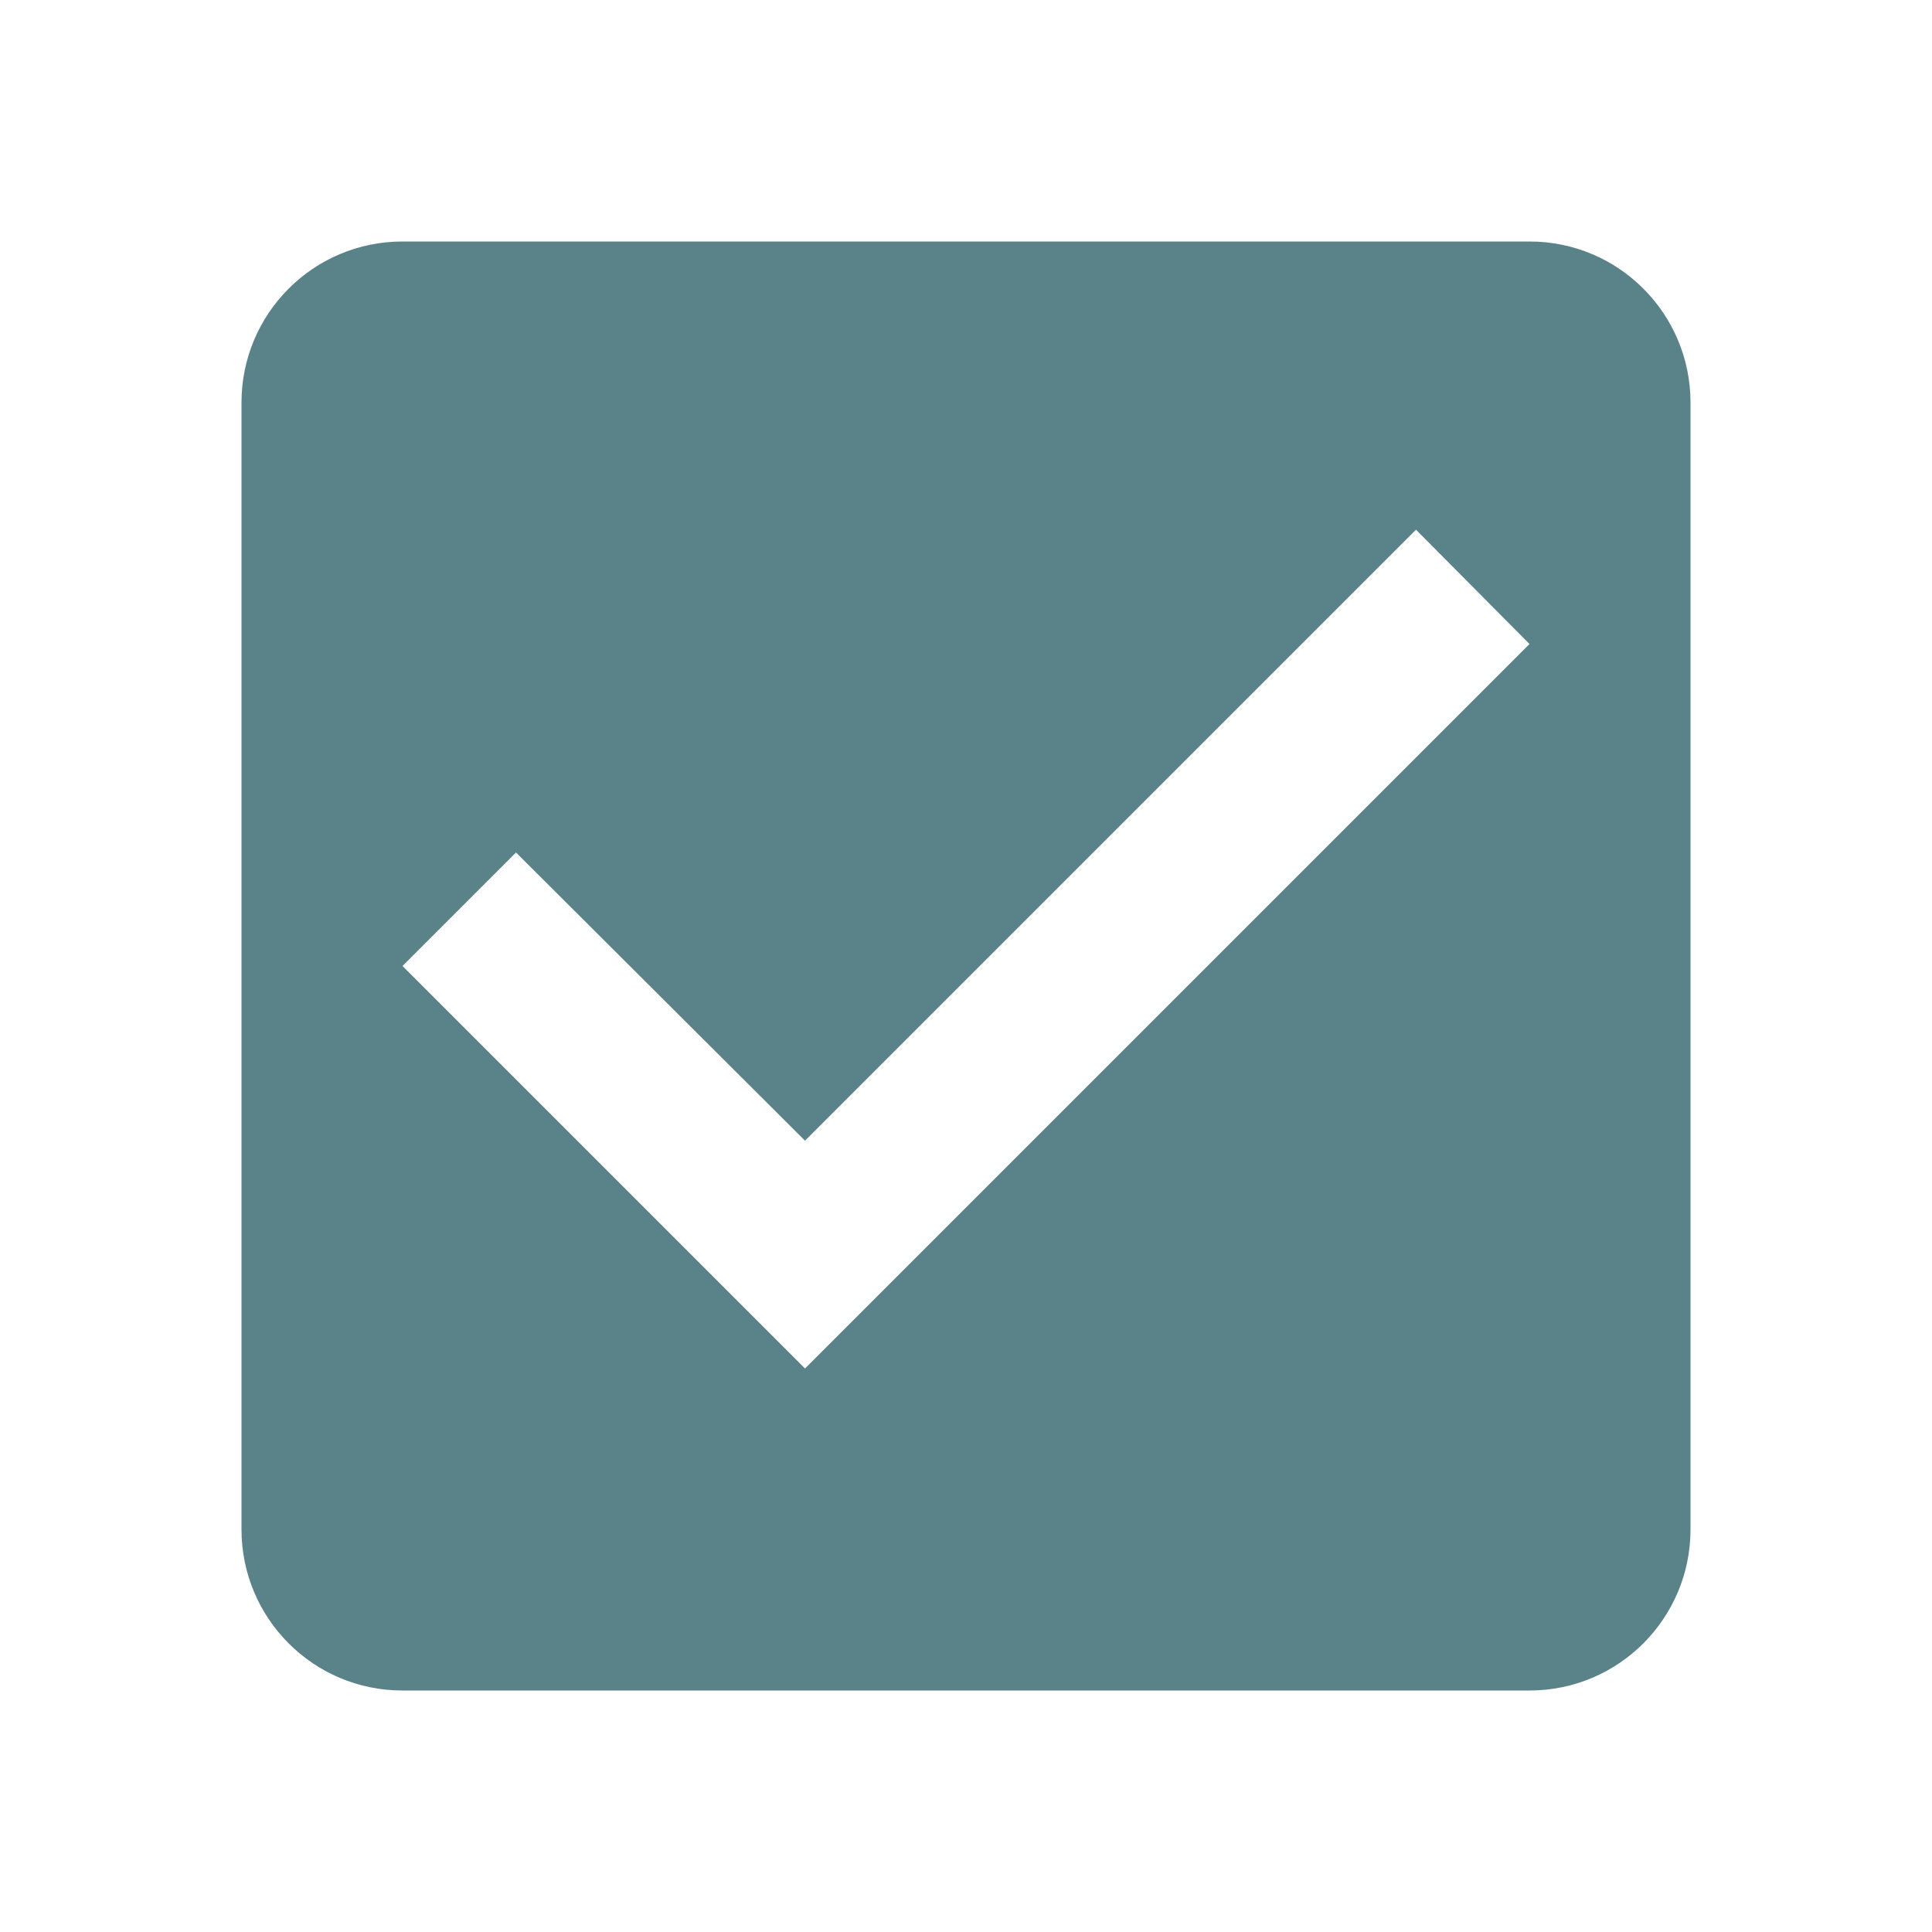
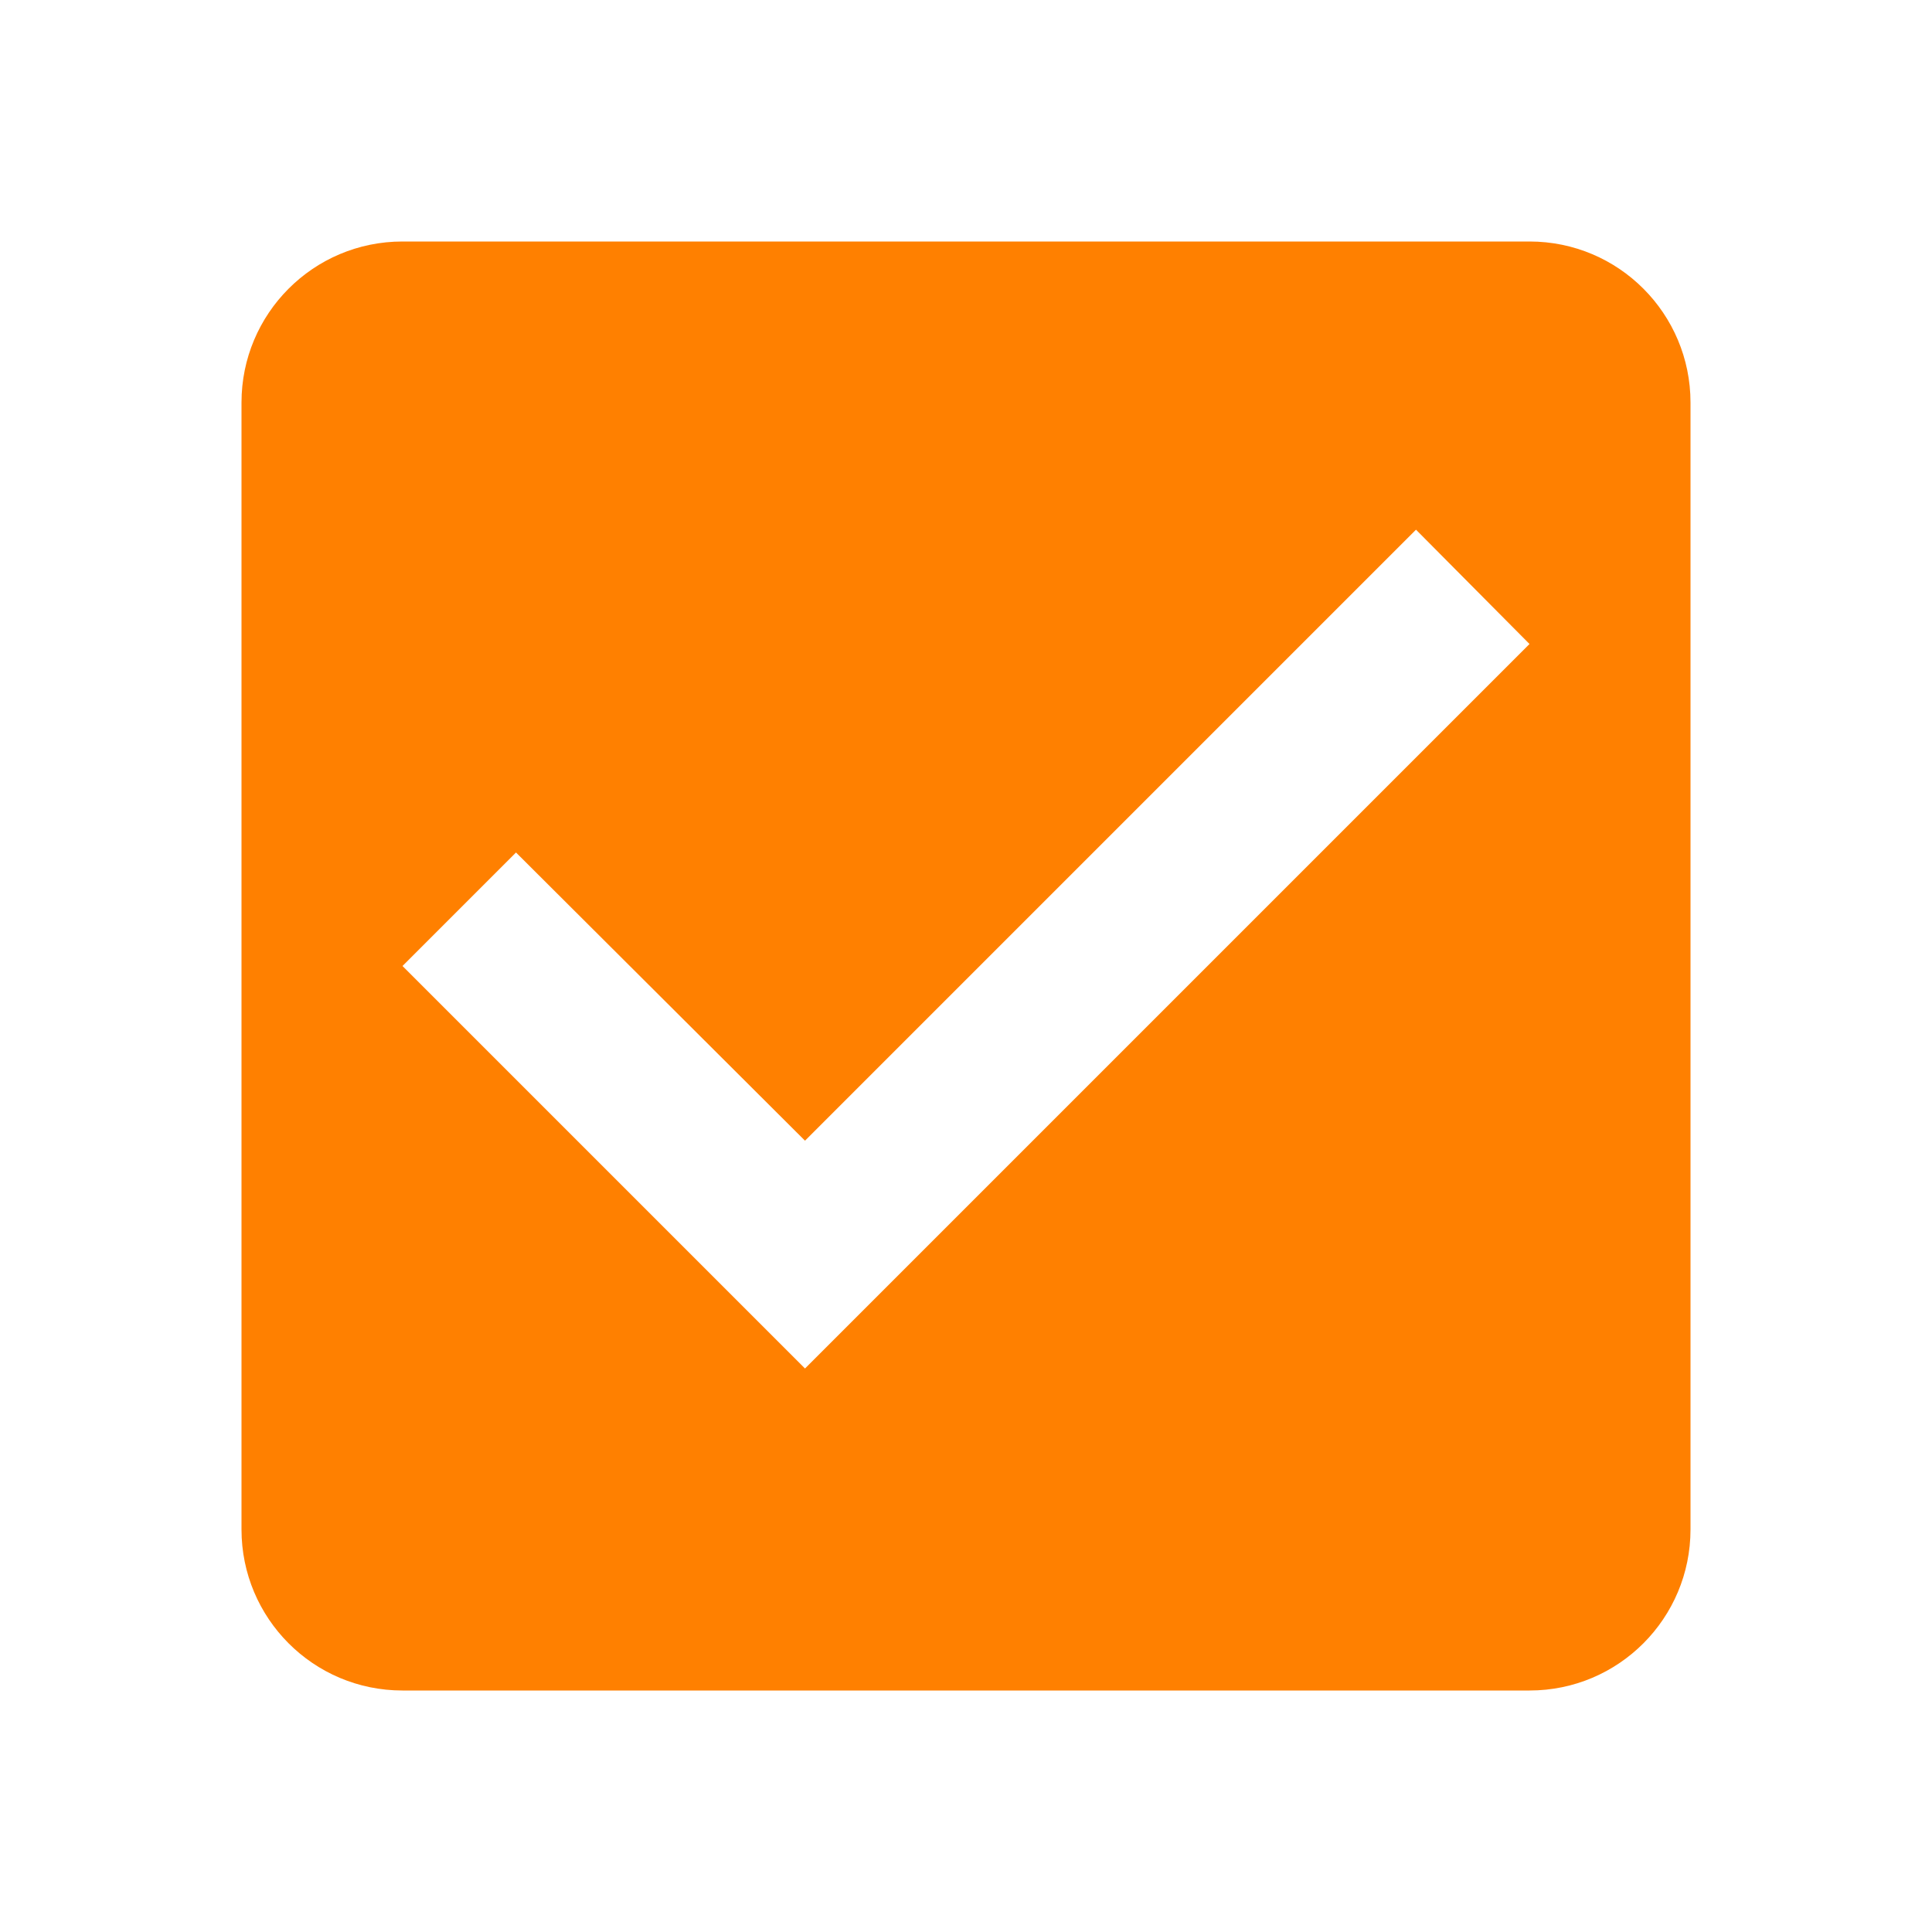
<svg xmlns="http://www.w3.org/2000/svg" fill="#000000" height="24" viewBox="0 0 24 24" width="24" id="svg2" version="1.1">
  <defs id="defs10" />
-   <path d="M19 3H5c-1.11 0-2 .9-2 2v14c0 1.1.89 2 2 2h14c1.11 0 2-.9 2-2V5c0-1.1-.89-2-2-2zm-9 14l-5-5 1.41-1.41L10 14.17l7.59-7.59L19 8l-9 9z" id="path6" style="fill:#5A8289;fill-opacity:1" />
+   <path d="M19 3H5c-1.11 0-2 .9-2 2v14c0 1.1.89 2 2 2h14c1.11 0 2-.9 2-2V5c0-1.1-.89-2-2-2zm-9 14l-5-5 1.41-1.41L10 14.17l7.59-7.59L19 8l-9 9z" id="path6" style="fill:#ff8000;fill-opacity:1" />
</svg>
